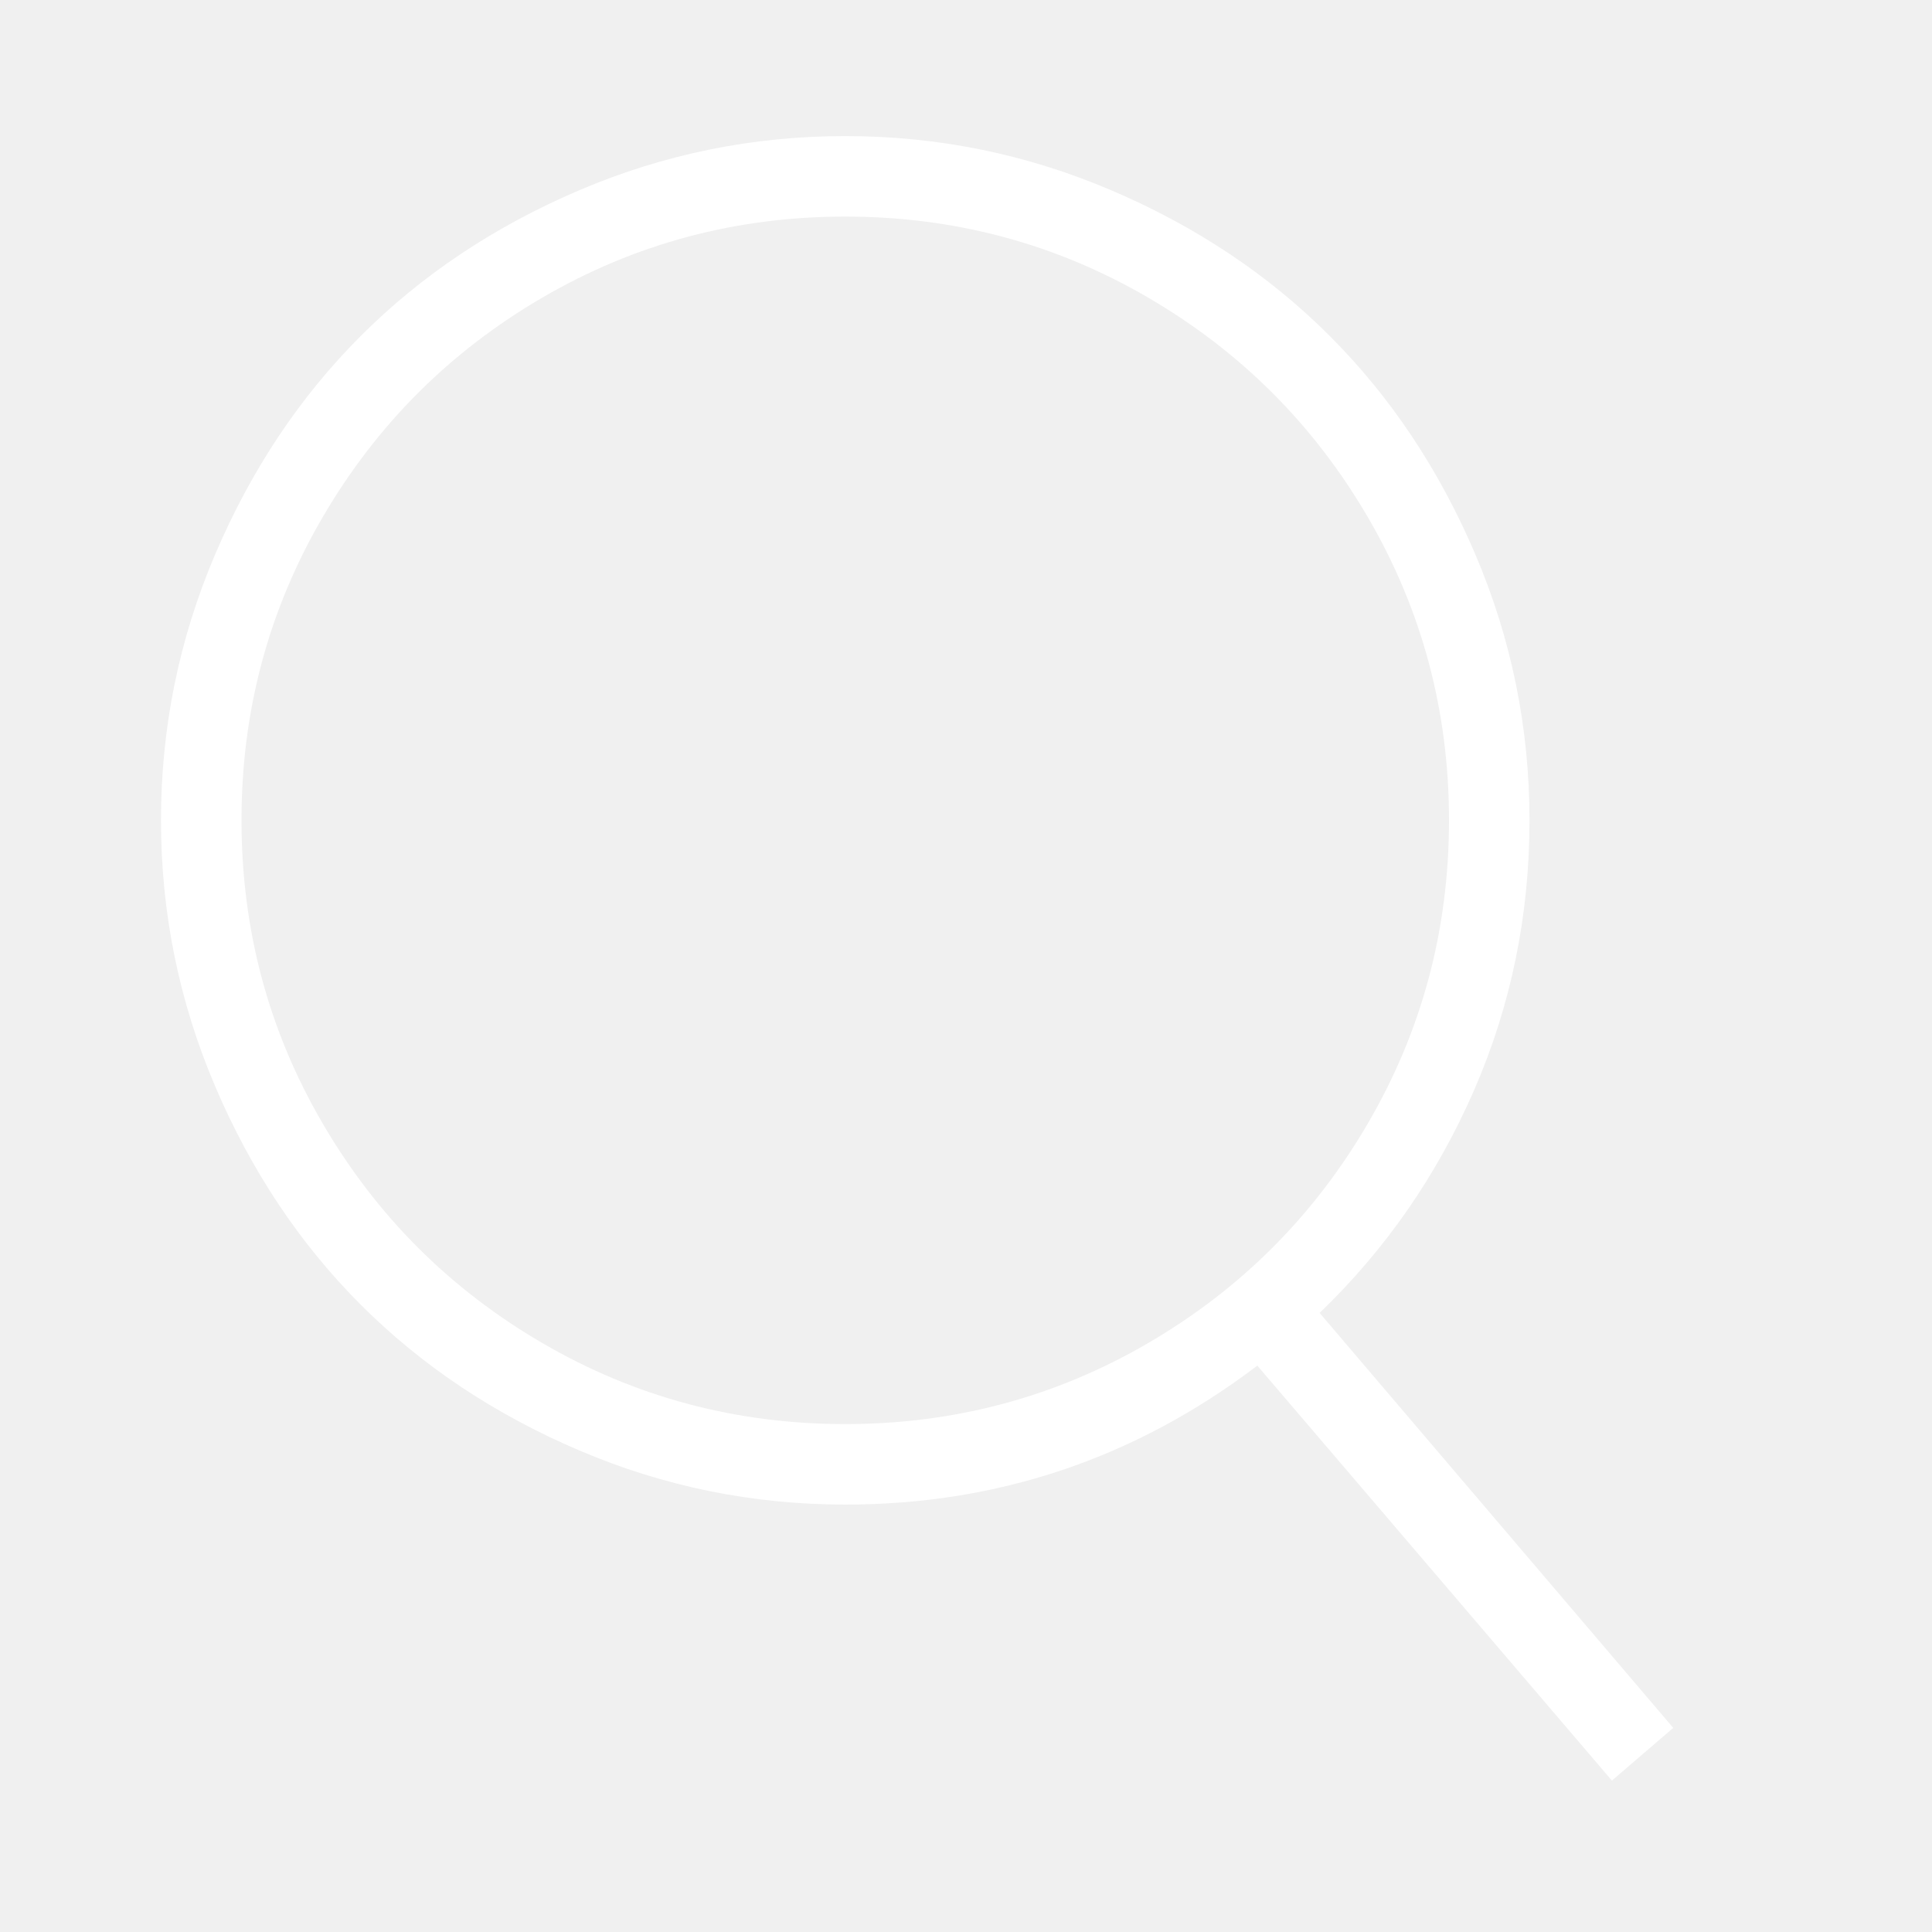
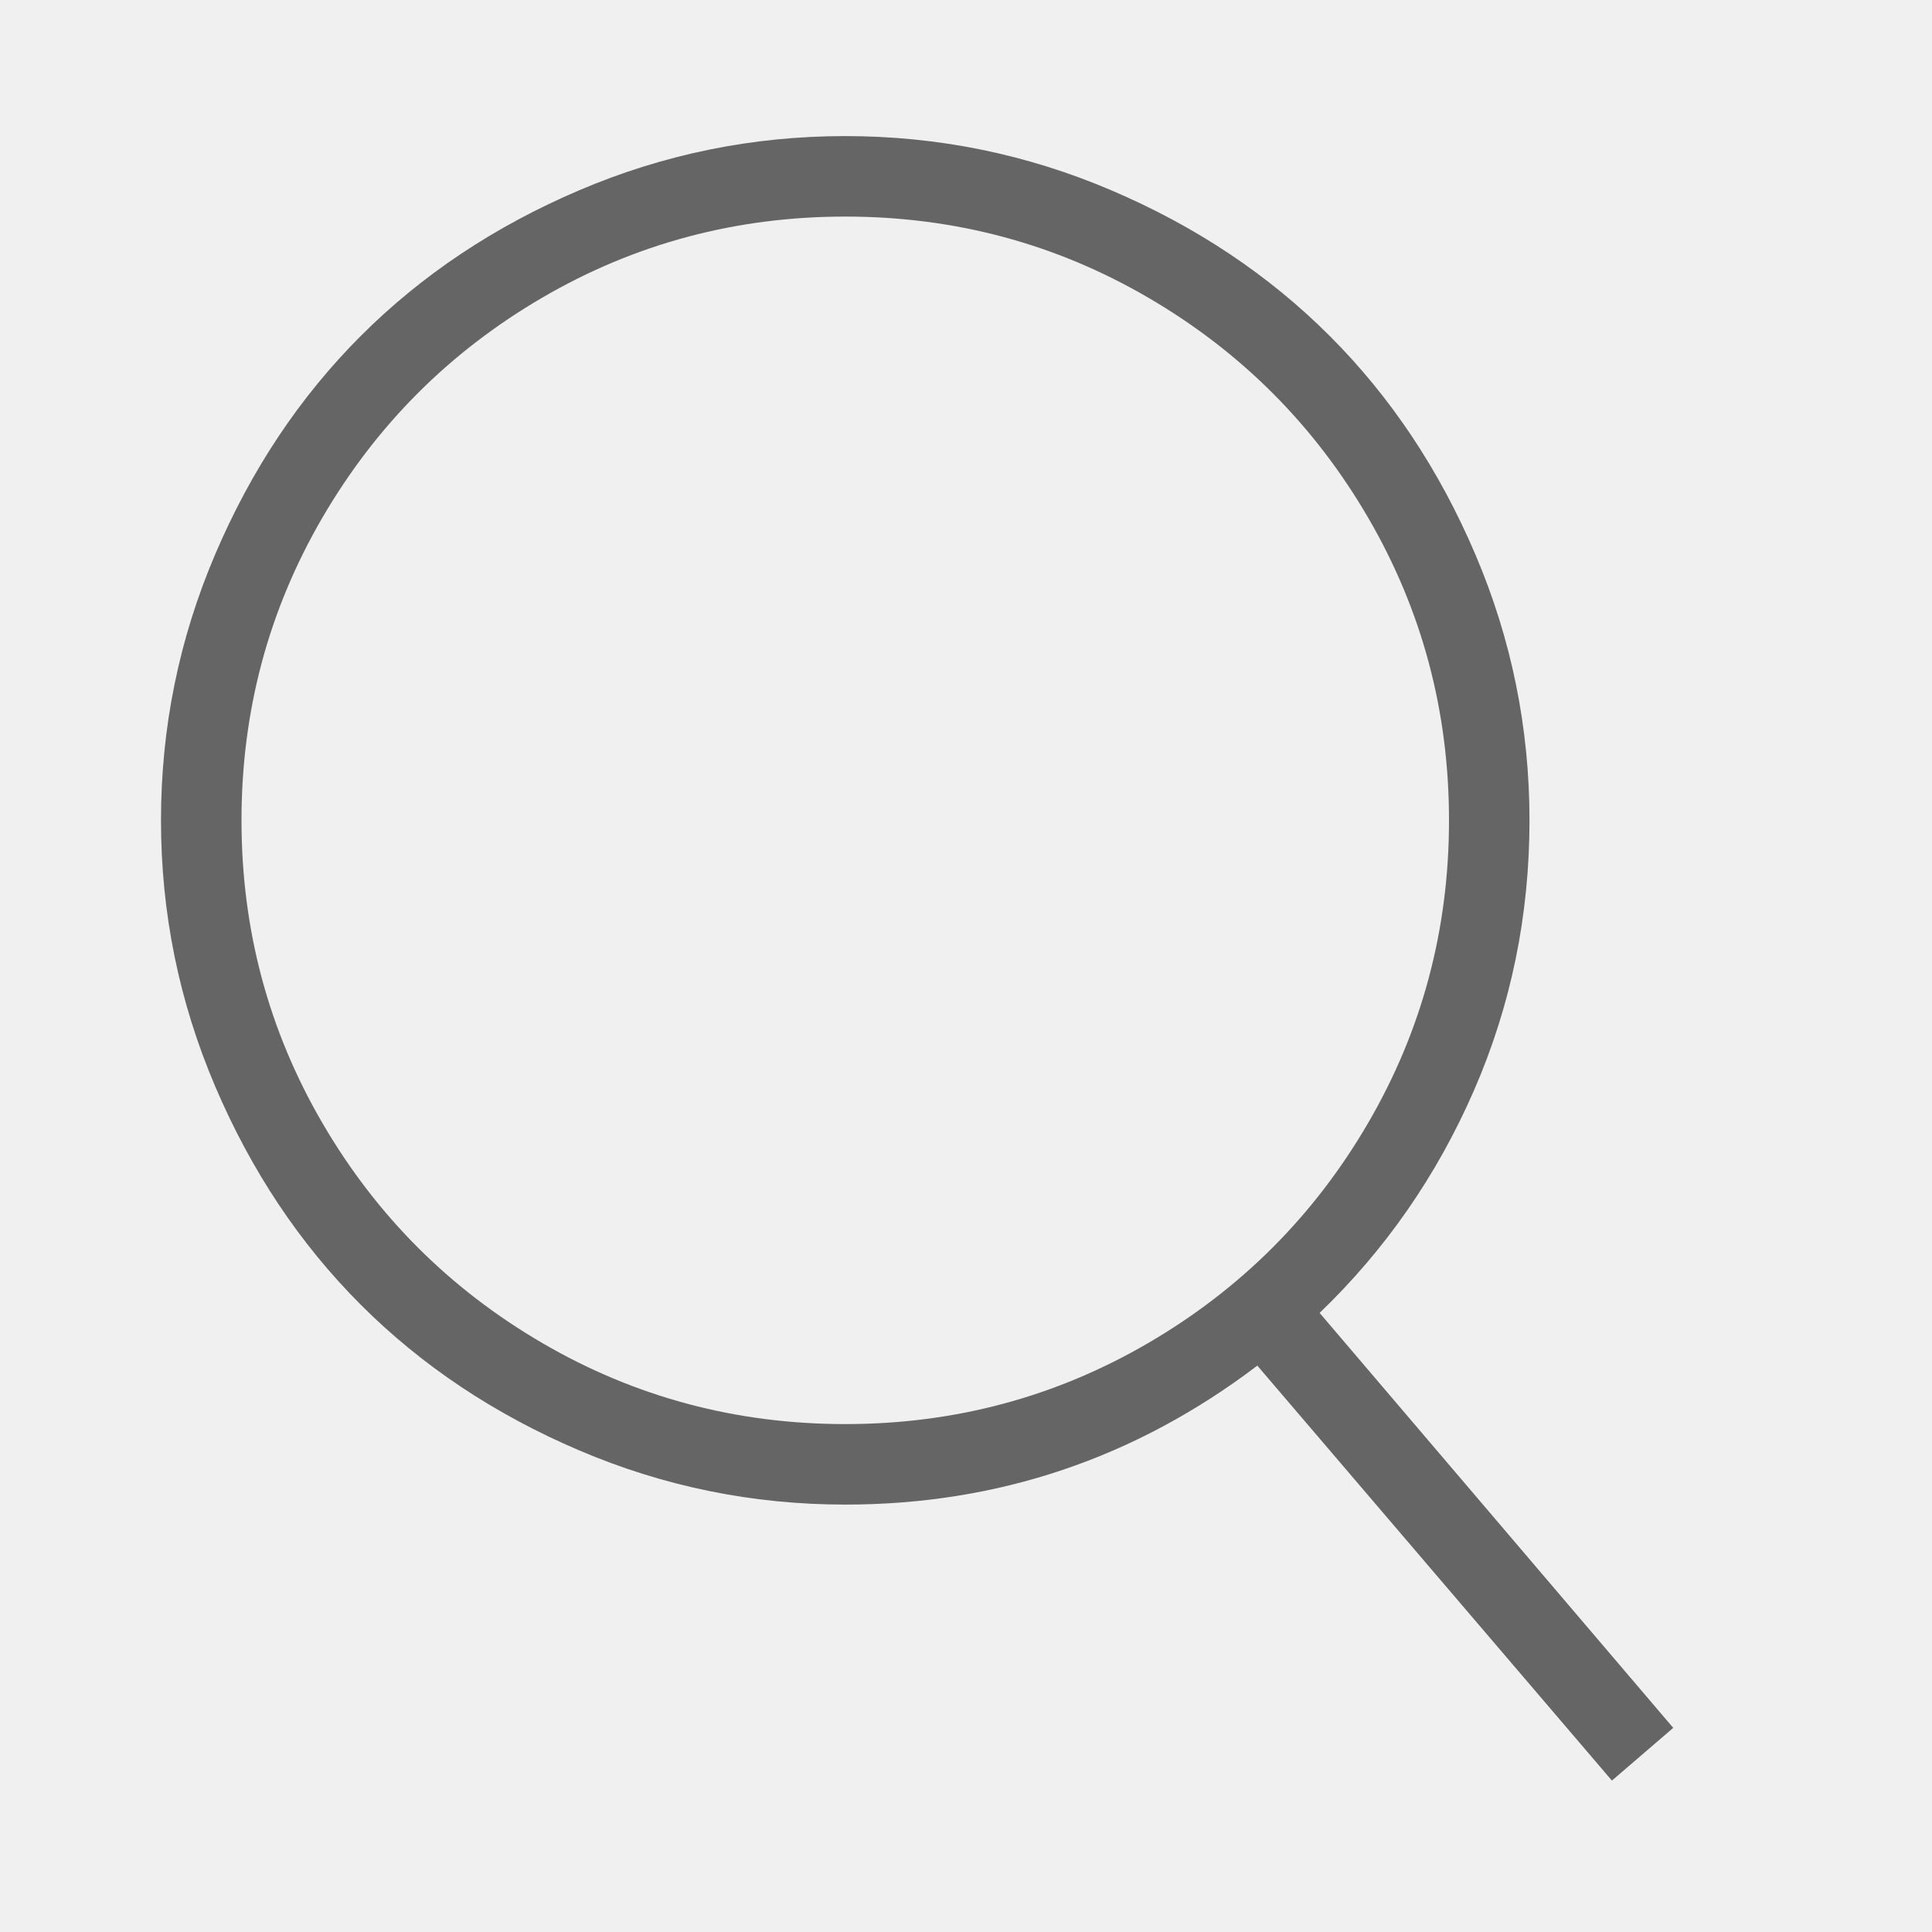
<svg xmlns="http://www.w3.org/2000/svg" viewBox="0 0 512 512">
-   <path d="M349.714 347.937l93.714 109.969-16.254 13.969-93.969-109.969q-48.508 36.825-109.207 36.825-36.826 0-70.476-14.349t-57.905-38.603-38.603-57.905-14.349-70.476 14.349-70.476 38.603-57.905 57.905-38.603 70.476-14.349 70.476 14.349 57.905 38.603 38.603 57.905 14.349 70.476q0 37.841-14.73 71.619t-40.889 58.921zM224 377.397q43.428 0 80.254-21.461t58.286-58.286 21.461-80.254-21.461-80.254-58.286-58.285-80.254-21.46-80.254 21.46-58.285 58.285-21.46 80.254 21.46 80.254 58.285 58.286 80.254 21.461z" fill="#ffffff" fill-rule="evenodd" />
+   <path d="M349.714 347.937l93.714 109.969-16.254 13.969-93.969-109.969q-48.508 36.825-109.207 36.825-36.826 0-70.476-14.349t-57.905-38.603-38.603-57.905-14.349-70.476 14.349-70.476 38.603-57.905 57.905-38.603 70.476-14.349 70.476 14.349 57.905 38.603 38.603 57.905 14.349 70.476q0 37.841-14.73 71.619t-40.889 58.921zM224 377.397q43.428 0 80.254-21.461t58.286-58.286 21.461-80.254-21.461-80.254-58.286-58.285-80.254-21.46-80.254 21.46-58.285 58.285-21.46 80.254 21.46 80.254 58.285 58.286 80.254 21.461z" fill="#656565" fill-rule="evenodd" />
</svg>
